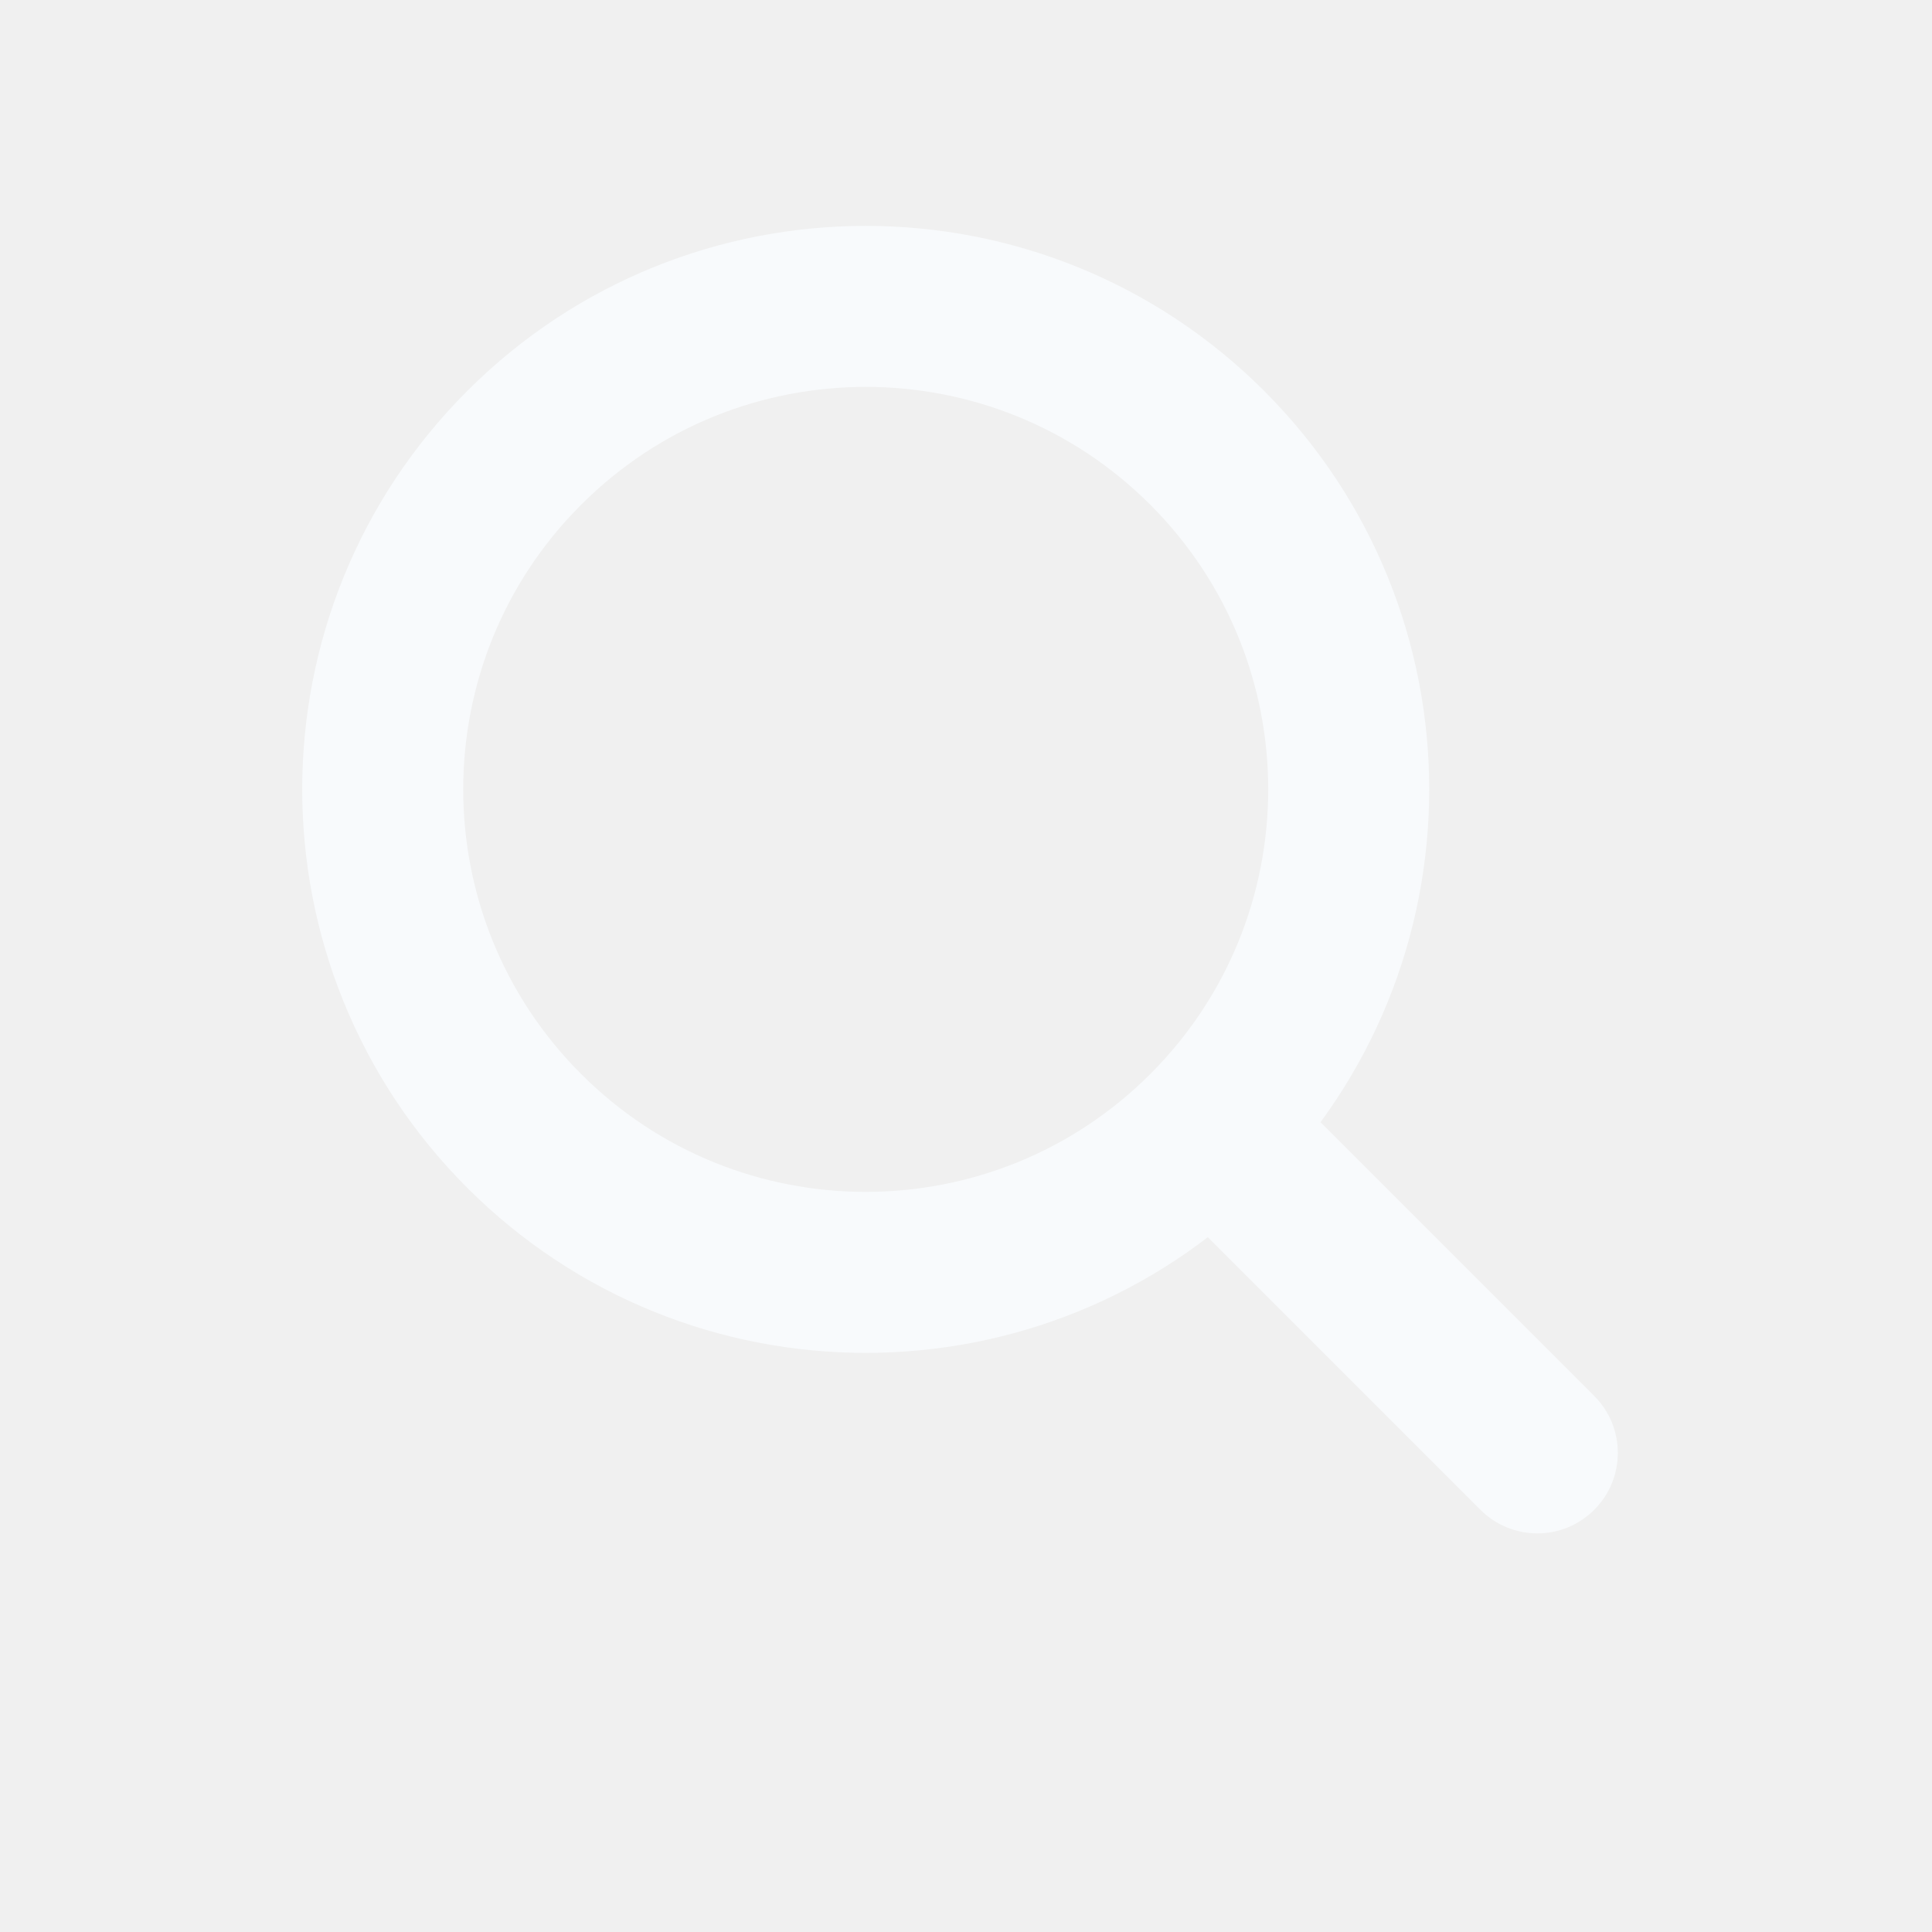
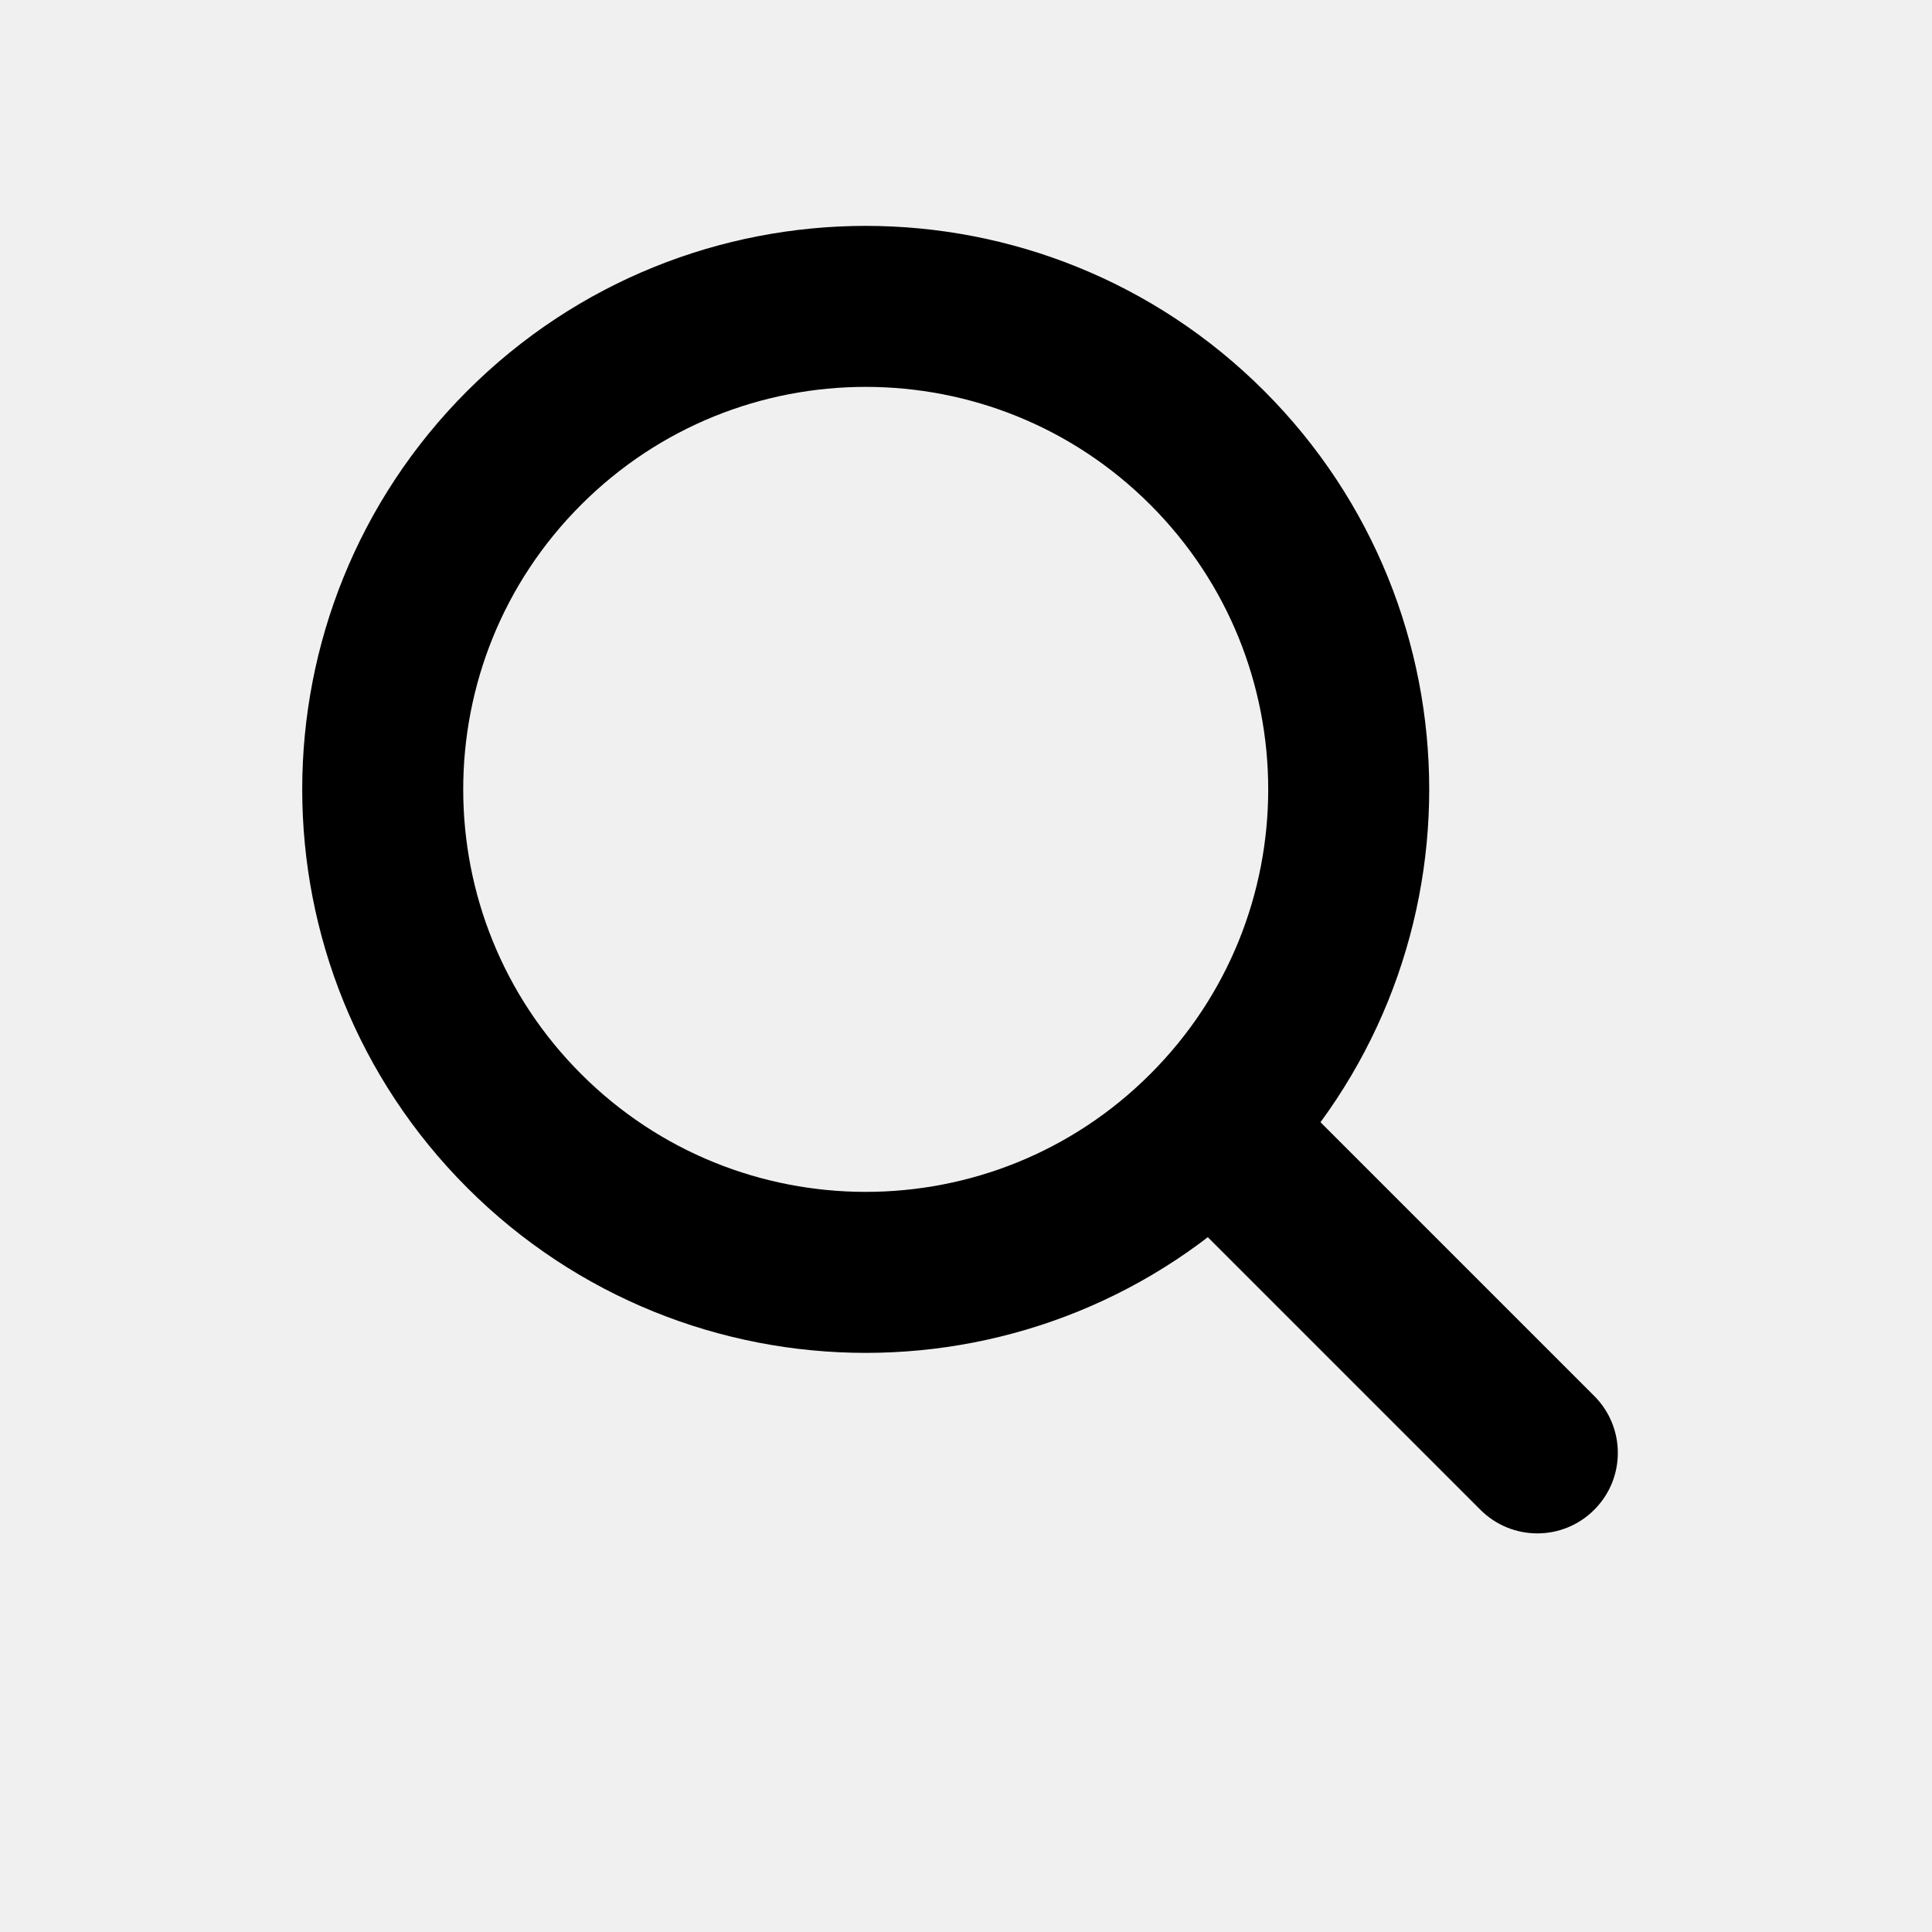
<svg xmlns="http://www.w3.org/2000/svg" width="24" height="24" viewBox="0 0 24 24" fill="none">
  <g clip-path="url(#clip0_2562_48083)">
-     <circle cx="10.754" cy="9.806" r="6" transform="rotate(-45 10.7541 9.80566)" stroke="#F8FAFC" stroke-width="2" />
-     <path d="M18.39 18.755C18.781 19.146 19.414 19.146 19.804 18.755C20.195 18.365 20.195 17.732 19.804 17.341L18.39 18.755ZM14.148 14.513L18.39 18.755L19.804 17.341L15.562 13.099L14.148 14.513Z" fill="#F8FAFC" />
+     <circle cx="10.754" cy="9.806" r="6" transform="rotate(-45 10.7541 9.80566)" stroke="currentColor" stroke-width="2" />
+     <path d="M18.39 18.755C18.781 19.146 19.414 19.146 19.804 18.755C20.195 18.365 20.195 17.732 19.804 17.341L18.39 18.755ZM14.148 14.513L18.39 18.755L19.804 17.341L15.562 13.099L14.148 14.513Z" fill="currentColor" />
  </g>
  <defs>
    <clipPath id="clip0_2562_48083">
-       <rect width="24" height="24" fill="white" />
+       <rect width="24" height="24" fill="currentColor" />
    </clipPath>
  </defs>
</svg>
